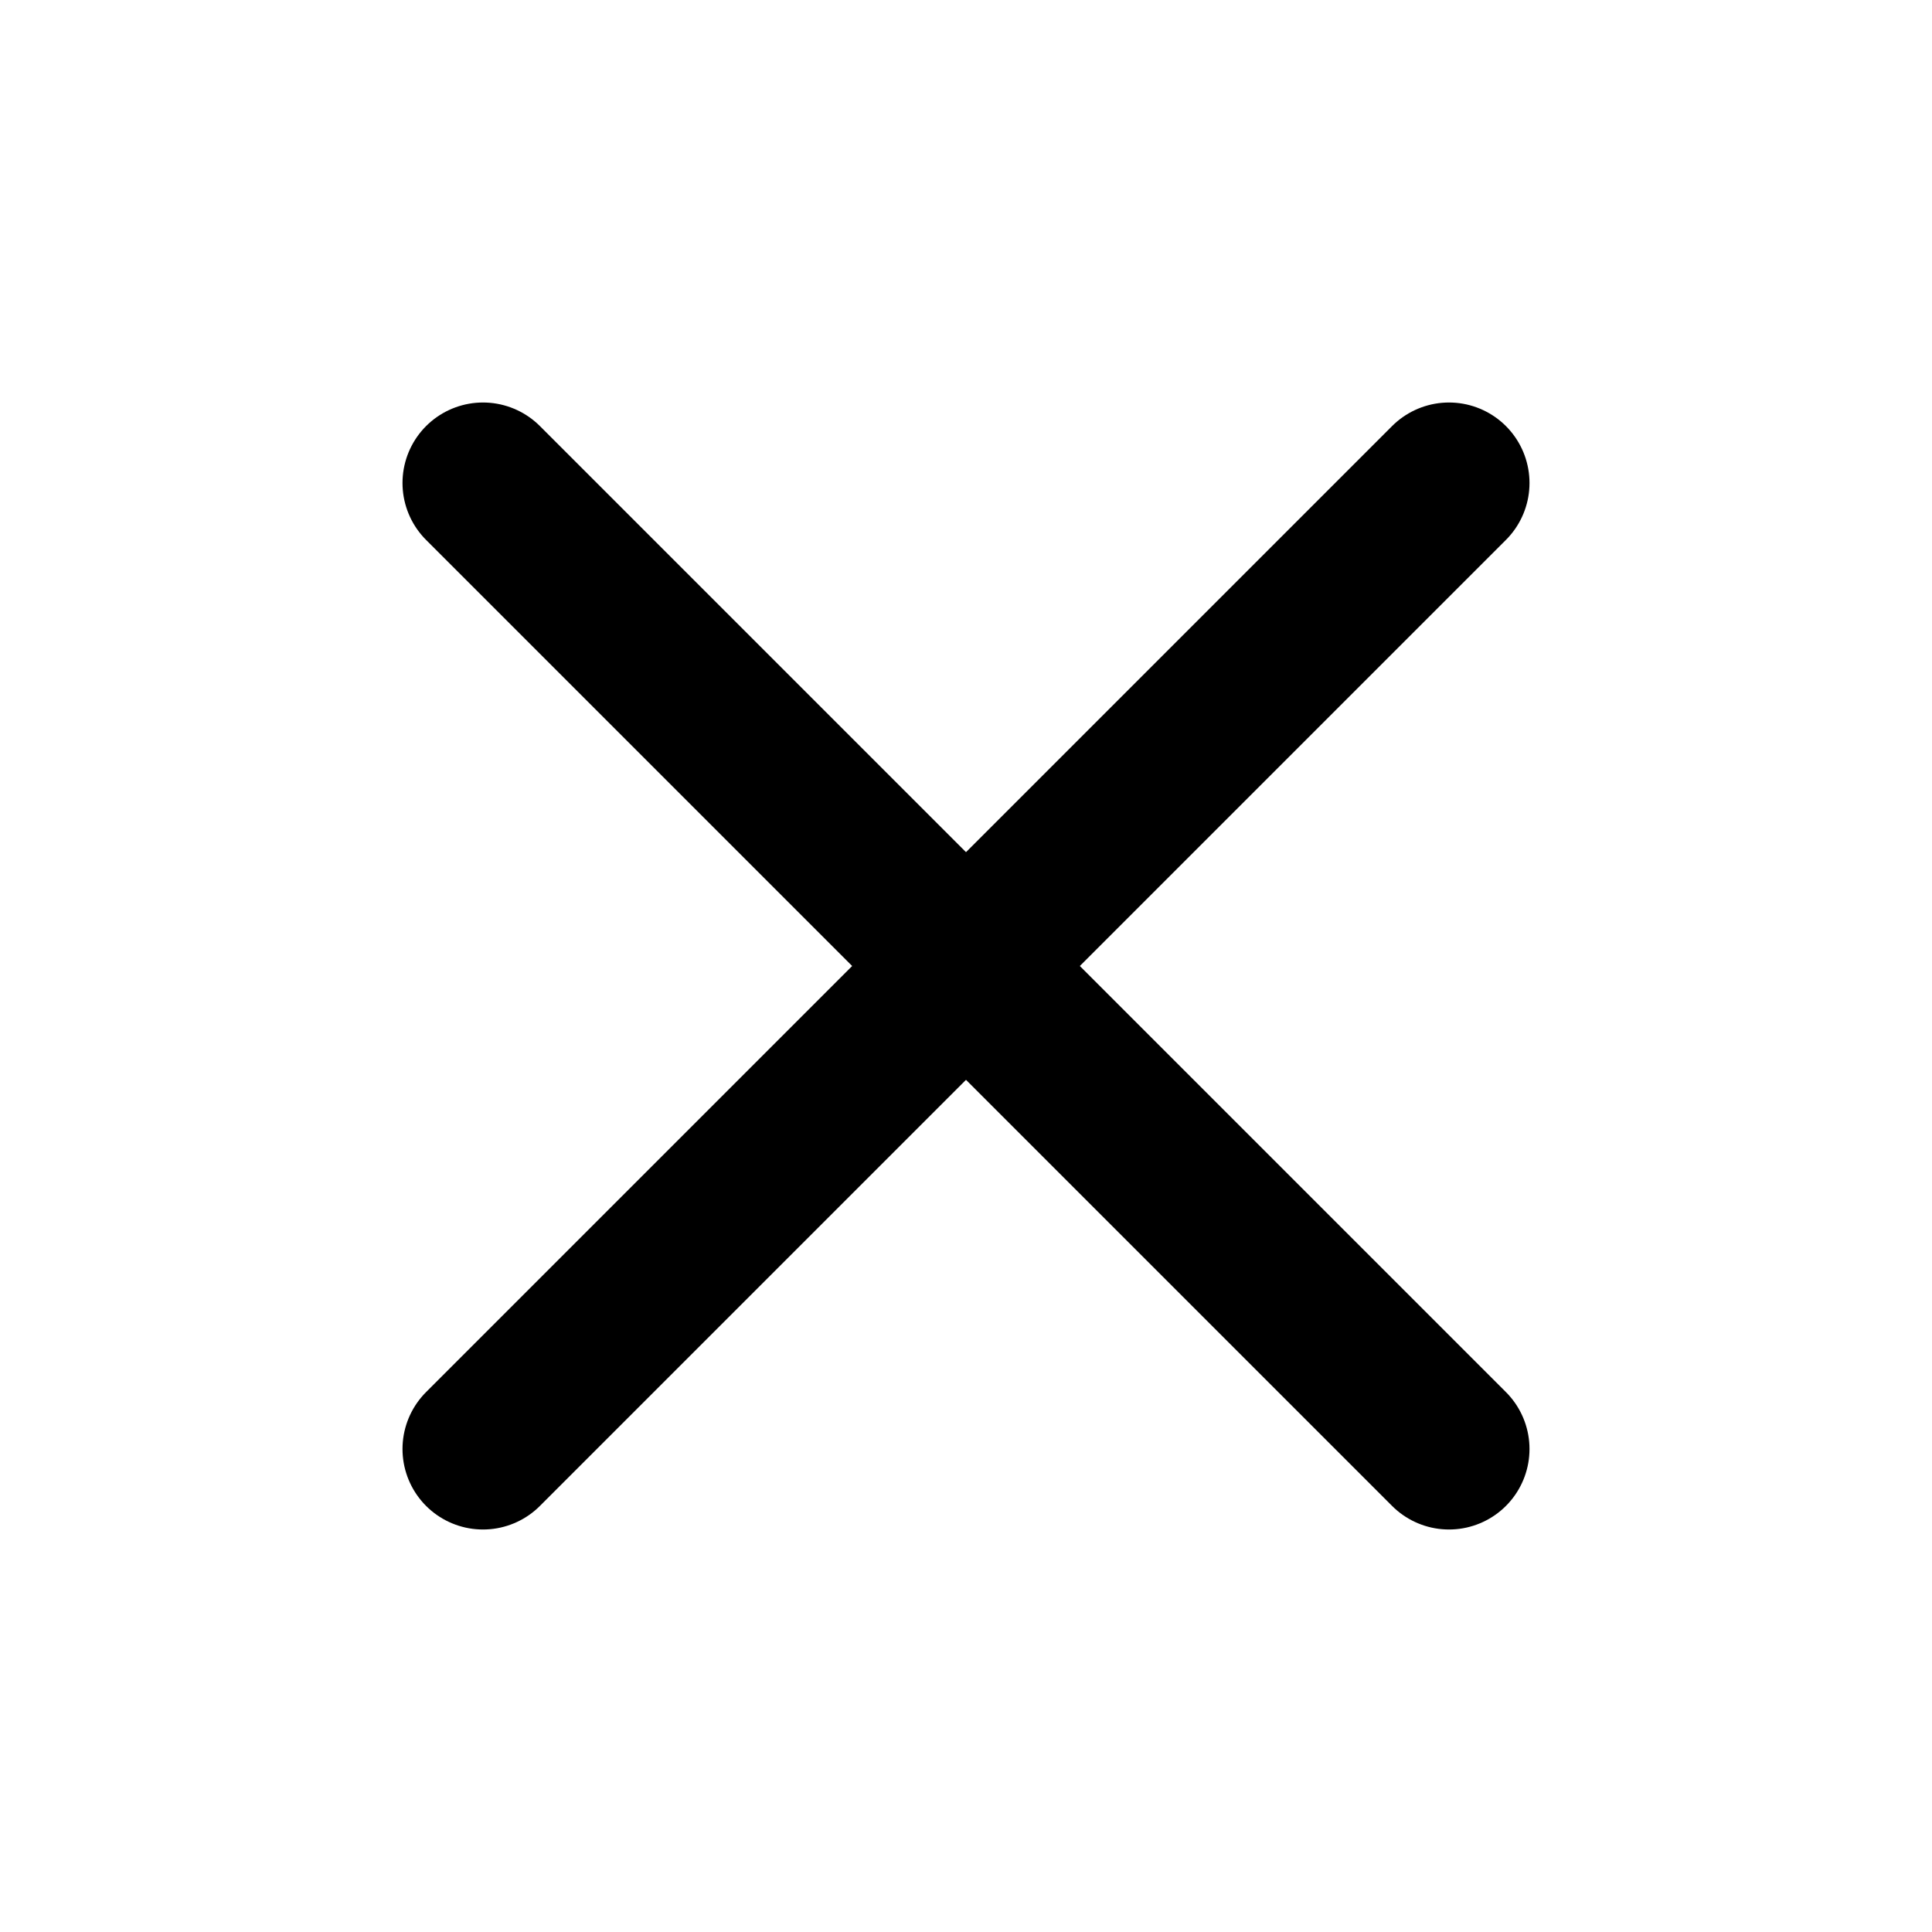
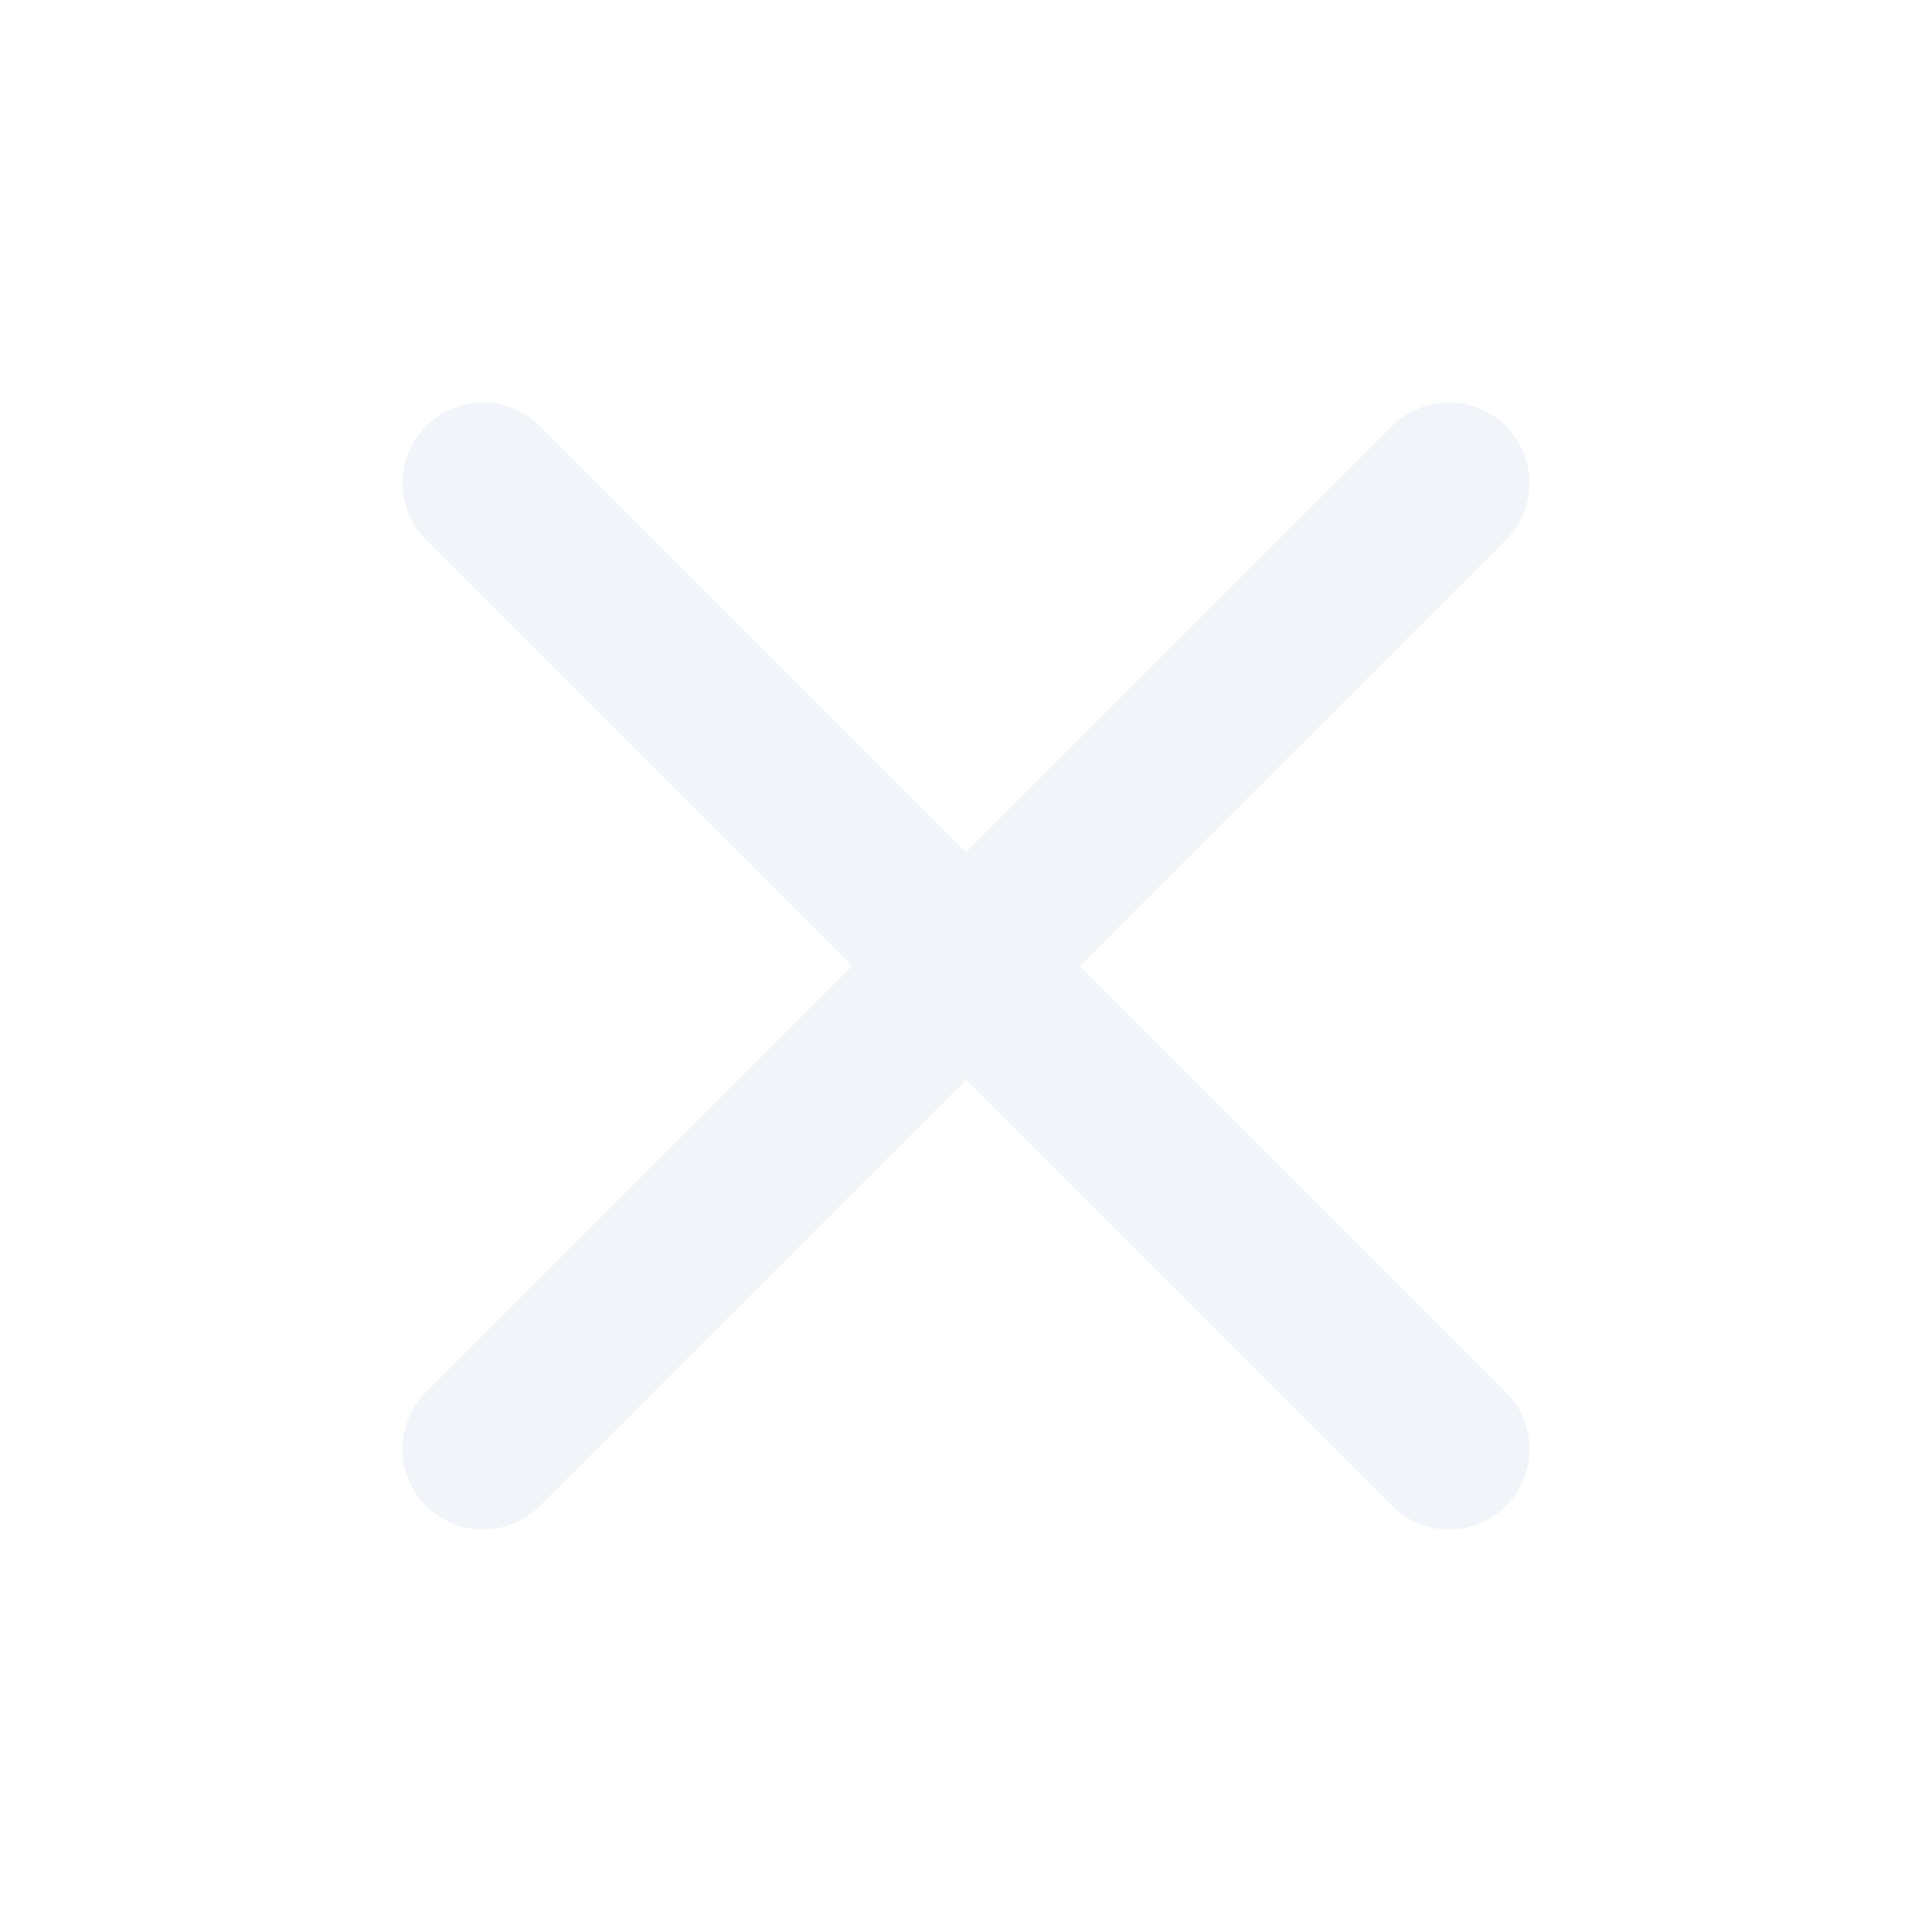
- <svg xmlns="http://www.w3.org/2000/svg" width="24" height="24" viewBox="0 0 24 24" fill="none" stroke="currentColor" stroke-width="2" stroke-linecap="round" stroke-linejoin="round" class="lucide lucide-x-icon lucide-x">
+ <svg xmlns="http://www.w3.org/2000/svg" width="24" height="24" viewBox="0 0 24 24" fill="none" stroke="#f1f5f9" stroke-width="2" stroke-linecap="round" stroke-linejoin="round" class="lucide lucide-x-icon lucide-x">
  <path d="M18 6 6 18" />
  <path d="m6 6 12 12" />
</svg>
